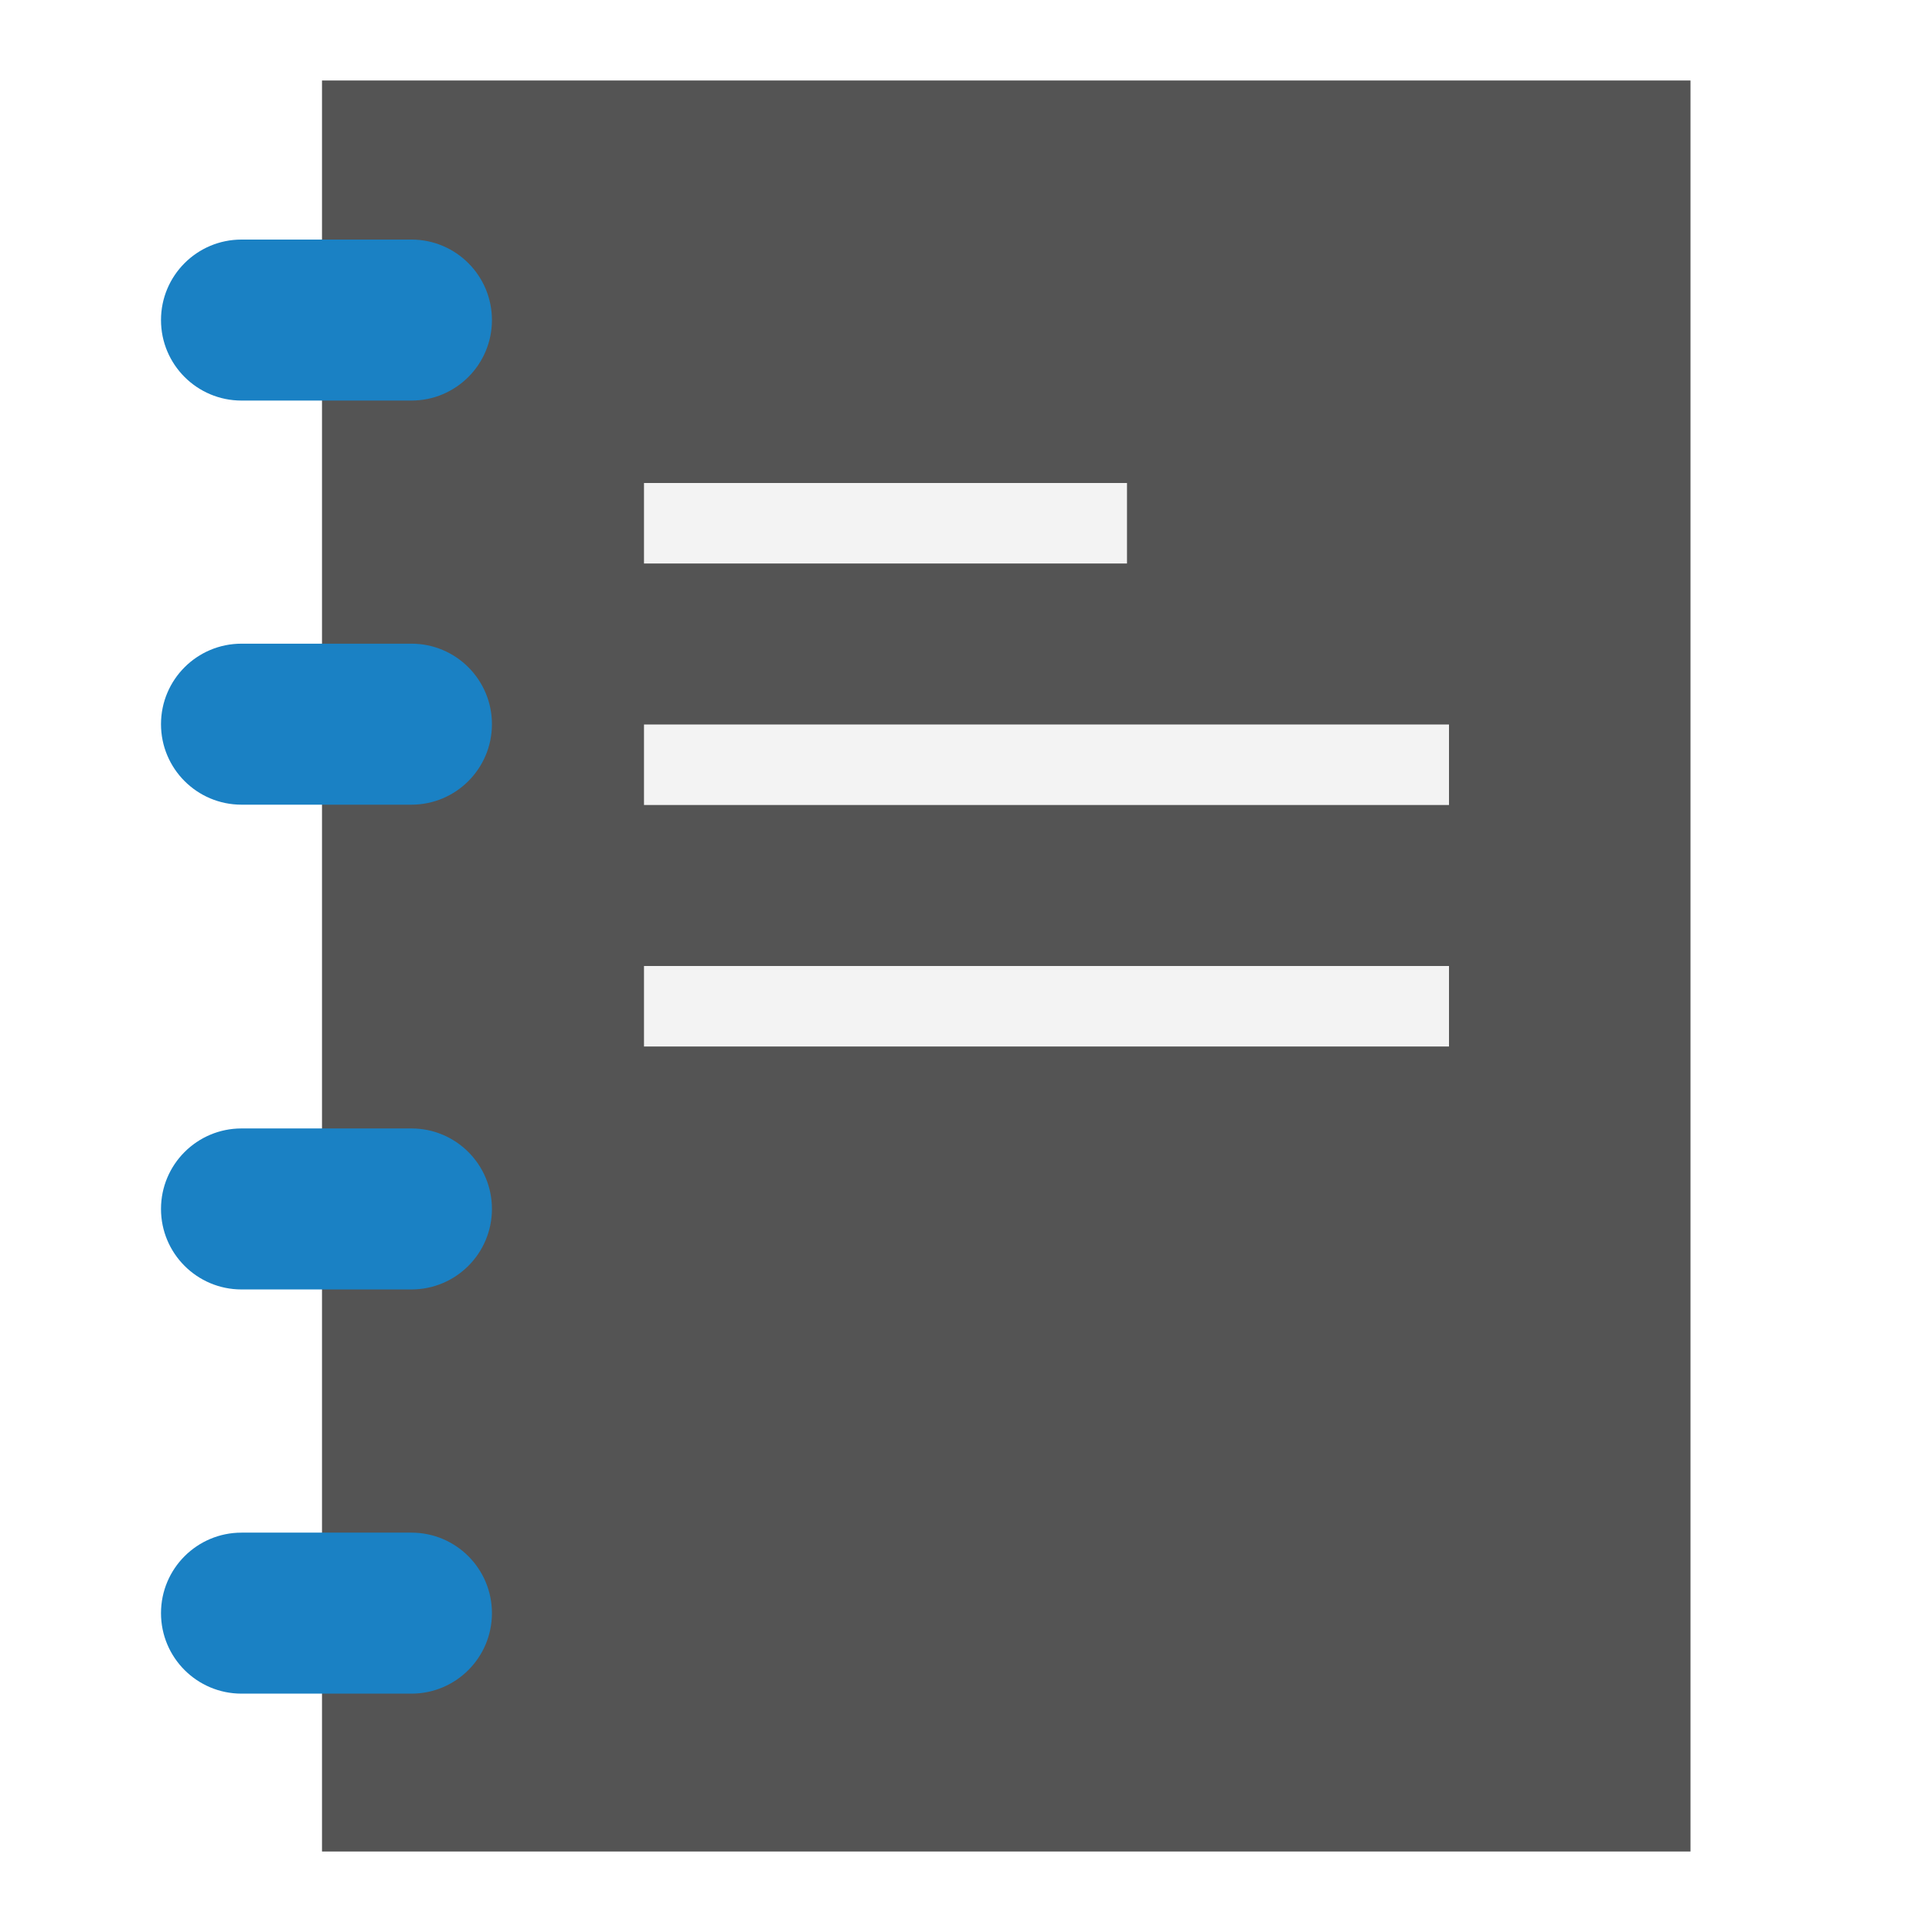
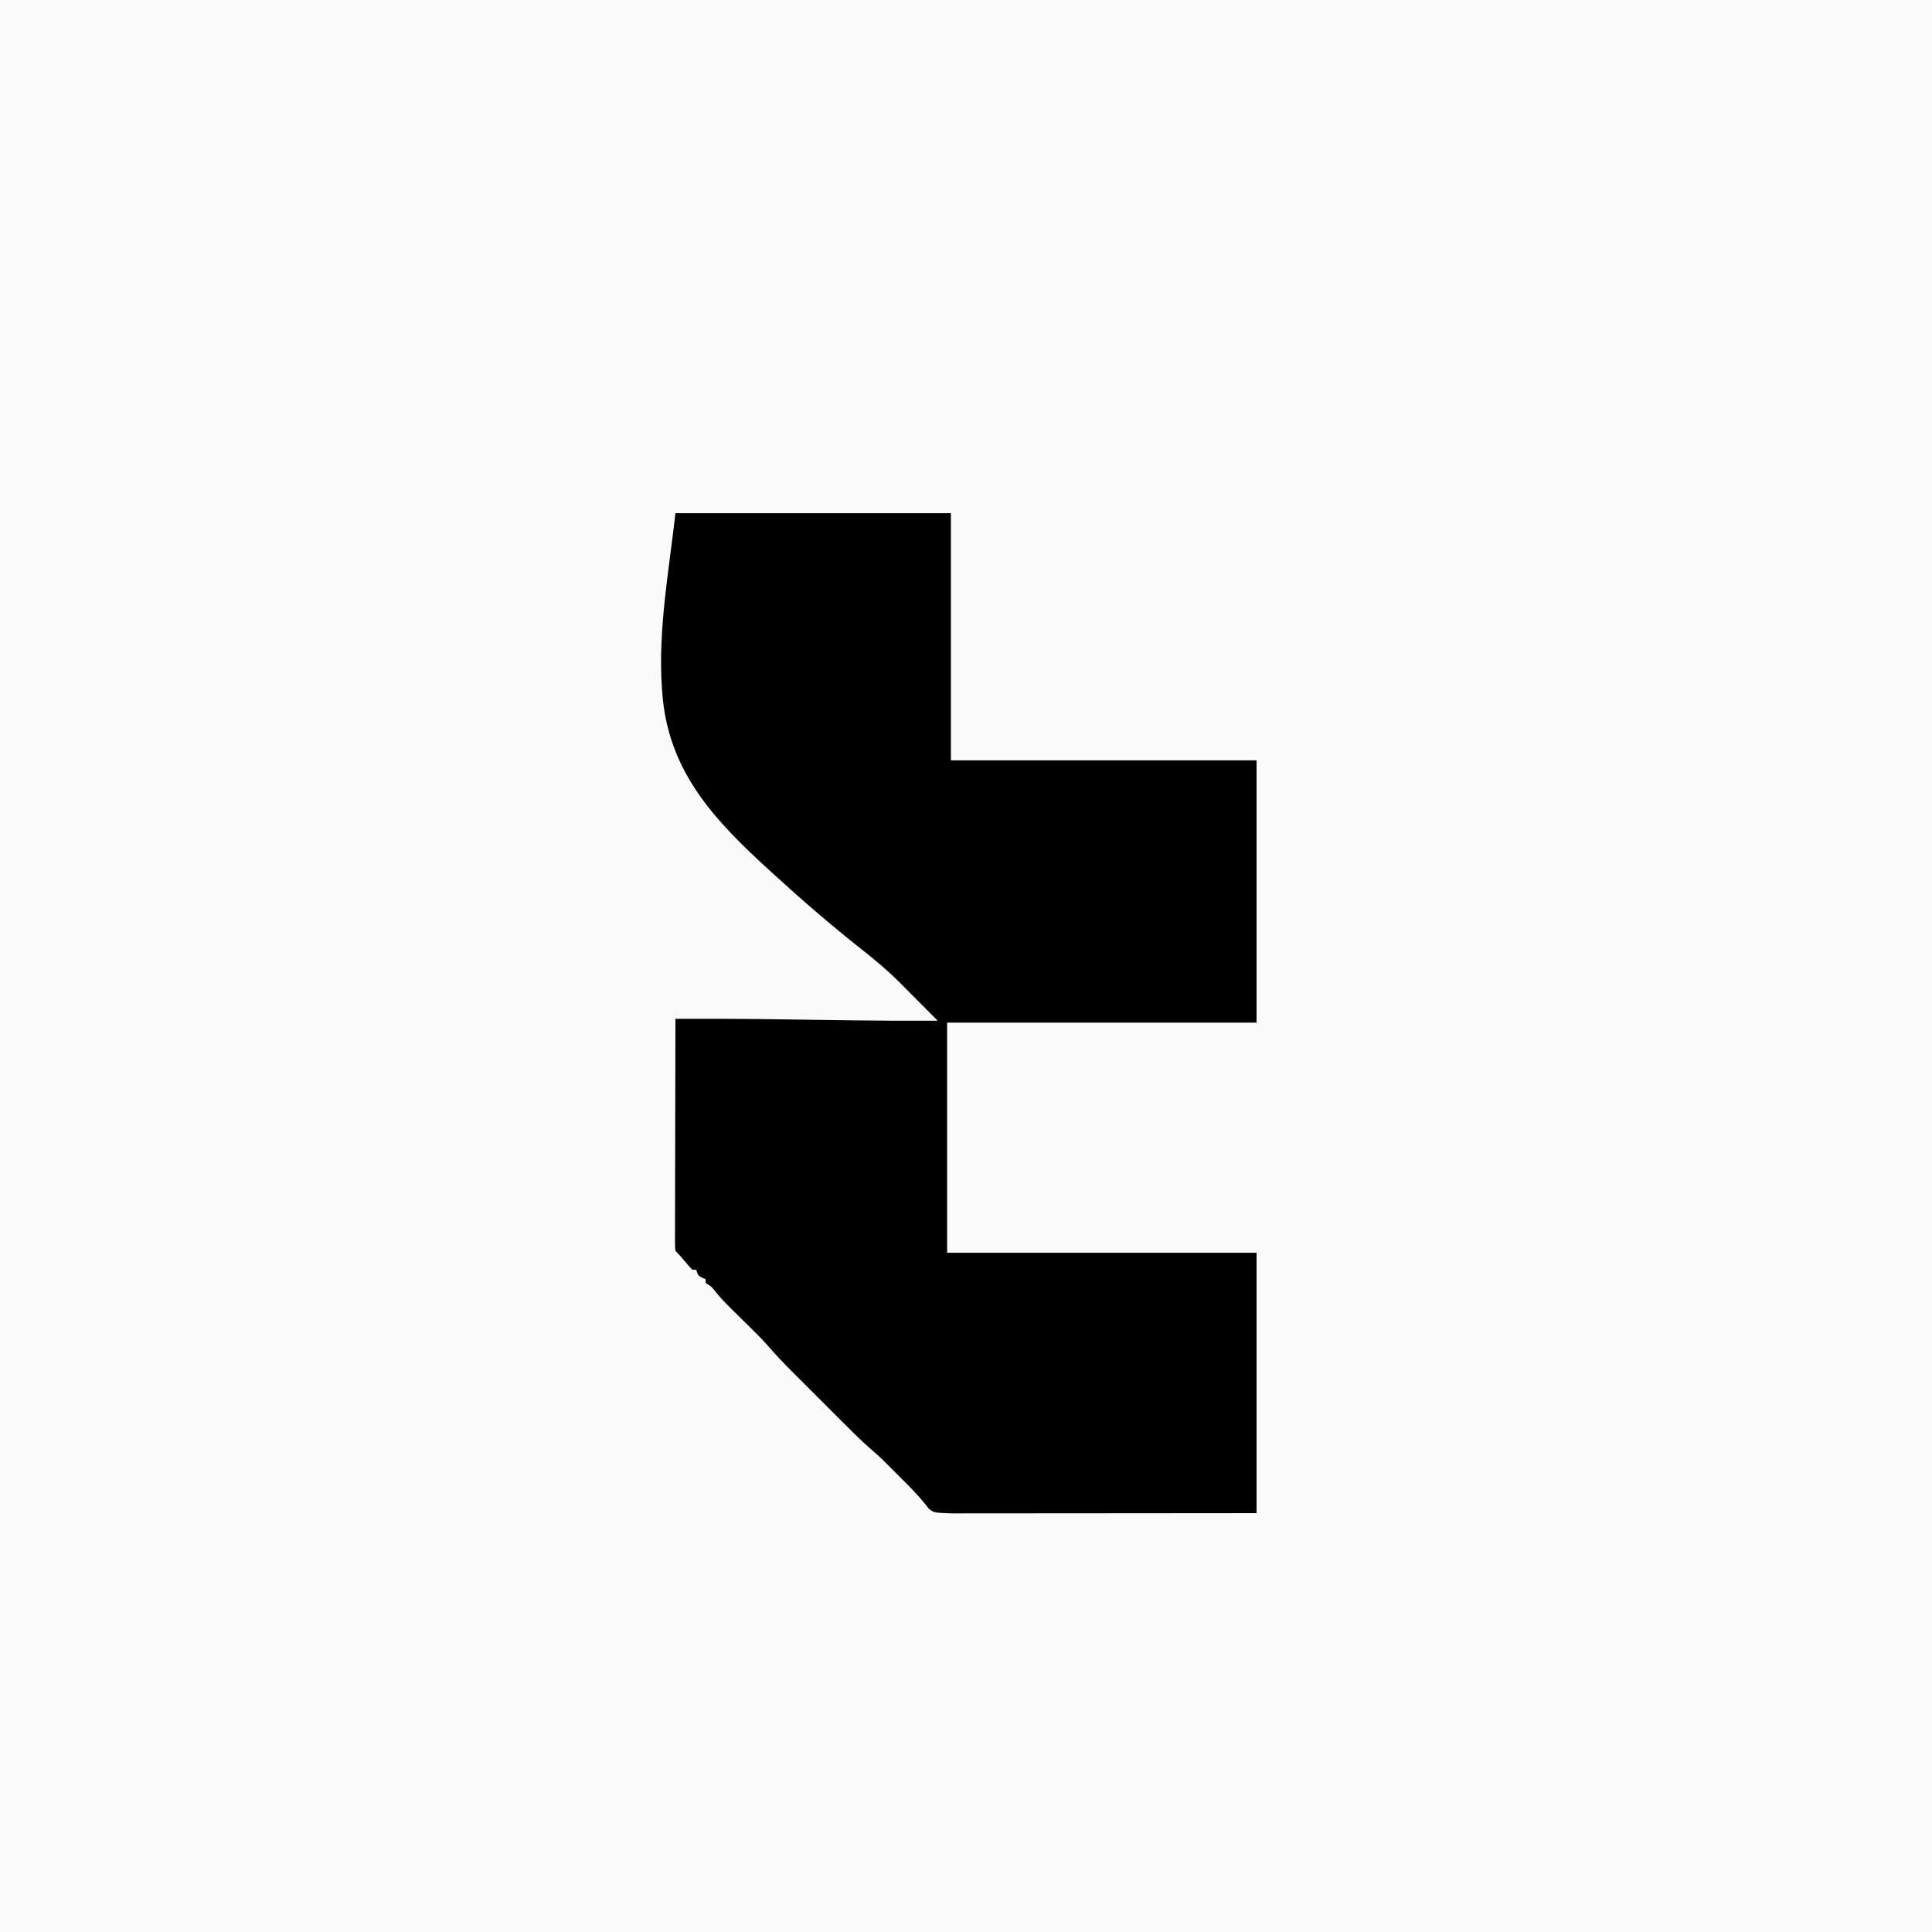
- <svg xmlns="http://www.w3.org/2000/svg" id="Слой_1" data-name="Слой 1" viewBox="0 0 24 24" version="1.1">
-   <defs id="defs2421">
-     <style id="style2419">.cls-1{fill:#ededed;}.cls-2{fill:#d8d8d8;}.cls-3{fill:#b9b9b9;}.cls-4{fill:#1a81c4;}.cls-5,.cls-7{fill:none;stroke-linecap:round;stroke-linejoin:round;}.cls-5{stroke:#545454;}.cls-6{fill:#bf2641;}.cls-7{stroke:#f5f5f5;stroke-width:2px;}</style>
-   </defs>
-   <g id="g869">
-     <path id="rect158494" style="fill:#545454;fill-opacity:1;stroke:none;stroke-width:1" d="M 4,1 V 23 H 21 V 1 Z" />
-     <path class="cls-4" d="M 5.111,4.976 H 3 a 1,1 0 0 1 0,-2 h 2.111 a 1,1 0 0 1 0,2 z" id="path158496" />
-     <path class="cls-4" d="M 5.111,9.996 H 3 A 1,1 0 0 1 3,7.996 h 2.111 a 1,1 0 0 1 0,2 z" id="path158498" />
-     <path class="cls-4" d="M 5.111,16.018 H 3 a 1,1 0 0 1 0,-2 h 2.111 a 1,1 0 0 1 0,2 z" id="path158500" />
-     <path class="cls-4" d="M 5.111,21.039 H 3 a 1,1 0 0 1 0,-2 h 2.111 a 1,1 0 0 1 0,2 z" id="path158502" />
-     <path style="fill:none;stroke:#f3f3f3;stroke-width:1;stroke-linecap:butt;stroke-linejoin:miter;stroke-miterlimit:4;stroke-dasharray:none;stroke-opacity:1" d="m 8,6.5 h 6" id="path3404" />
-     <path style="fill:none;stroke:#f3f3f3;stroke-width:1;stroke-linecap:butt;stroke-linejoin:miter;stroke-miterlimit:4;stroke-dasharray:none;stroke-opacity:1" d="M 8,9.5 H 18" id="path3406" />
-     <path style="fill:none;stroke:#f3f3f3;stroke-width:1;stroke-linecap:butt;stroke-linejoin:miter;stroke-miterlimit:4;stroke-dasharray:none;stroke-opacity:1" d="M 8,12.5 H 18" id="path3408" />
-   </g>
+ <svg xmlns="http://www.w3.org/2000/svg" version="1.1" viewBox="0 0 1024 1024">
+   <path d="M0 0 C337.92 0 675.84 0 1024 0 C1024 337.92 1024 675.84 1024 1024 C686.08 1024 348.16 1024 0 1024 C0 686.08 0 348.16 0 0 Z " fill="#FAFAFA" transform="translate(0,0)" />
+   <path d="M0 0 C48.18 0 96.36 0 146 0 C146 43.23 146 86.46 146 131 C199.46 131 252.92 131 308 131 C308 176.87 308 222.74 308 270 C253.88 270 199.76 270 144 270 C144 310.26 144 350.52 144 392 C198.12 392 252.24 392 308 392 C308 437.54 308 483.08 308 530 C266.904 530.04 266.904 530.04 249.689 530.049 C237.801 530.055 225.912 530.062 214.024 530.075 C205.365 530.085 196.707 530.092 188.049 530.094 C183.465 530.095 178.881 530.098 174.297 530.106 C169.981 530.113 165.664 530.115 161.348 530.113 C159.766 530.113 158.184 530.115 156.601 530.119 C154.436 530.124 152.271 530.123 150.106 530.12 C148.896 530.121 147.685 530.122 146.438 530.123 C136.985 529.785 136.985 529.785 134.17 527.541 C133.7 526.91 133.23 526.279 132.746 525.629 C128.674 520.532 124.129 515.979 119.512 511.382 C118.065 509.94 116.623 508.493 115.182 507.045 C114.237 506.101 113.293 505.158 112.348 504.215 C111.095 502.964 111.095 502.964 109.817 501.687 C107.688 499.656 105.543 497.729 103.314 495.814 C98.186 491.36 93.417 486.561 88.621 481.754 C87.641 480.774 86.66 479.794 85.679 478.815 C83.636 476.773 81.595 474.73 79.555 472.685 C76.961 470.085 74.362 467.49 71.762 464.896 C69.74 462.878 67.72 460.856 65.701 458.835 C64.285 457.418 62.867 456.003 61.449 454.588 C56.977 450.1 52.655 445.555 48.527 440.749 C46.364 438.271 44.056 435.961 41.715 433.652 C41.019 432.962 41.019 432.962 40.308 432.257 C38.854 430.815 37.396 429.376 35.938 427.938 C25.203 417.353 25.203 417.353 21.504 412.941 C19.146 409.9 19.146 409.9 16 408 C16 407.34 16 406.68 16 406 C15.041 405.598 15.041 405.598 14.062 405.188 C12 404 12 404 11 401 C10.34 401 9.68 401 9 401 C7.344 399.32 7.344 399.32 5.5 397.125 C3.711 395.01 1.96 392.96 0 391 C-0.246 388.833 -0.246 388.833 -0.241 386.09 C-0.243 385.052 -0.246 384.015 -0.249 382.945 C-0.242 381.802 -0.234 380.66 -0.227 379.482 C-0.227 378.282 -0.228 377.082 -0.228 375.846 C-0.227 372.55 -0.217 369.255 -0.203 365.96 C-0.19 362.518 -0.189 359.076 -0.187 355.634 C-0.181 349.114 -0.164 342.594 -0.144 336.074 C-0.122 328.652 -0.111 321.23 -0.101 313.808 C-0.08 298.539 -0.045 283.269 0 268 C17.351 267.943 34.697 267.981 52.047 268.219 C52.85 268.23 53.654 268.241 54.482 268.252 C60.238 268.332 65.994 268.415 71.75 268.5 C78.328 268.596 84.906 268.691 91.484 268.781 C92.274 268.792 93.064 268.803 93.878 268.814 C108.919 269.018 123.957 269.058 139 269 C135.589 265.564 132.175 262.132 128.758 258.703 C127.599 257.54 126.442 256.375 125.285 255.209 C123.609 253.521 121.93 251.836 120.25 250.152 C119.744 249.642 119.239 249.131 118.718 248.605 C112.309 242.195 105.391 236.467 98.278 230.858 C82.51 218.398 67.342 205.296 52.5 191.75 C51.875 191.182 51.251 190.613 50.608 190.028 C20.608 162.656 -4.078 136.872 -7.008 94.82 C-7.059 94.127 -7.11 93.433 -7.163 92.718 C-9.314 61.909 -3.396 30.181 0 0 Z " fill="#000000" transform="translate(358,272)" />
</svg>
